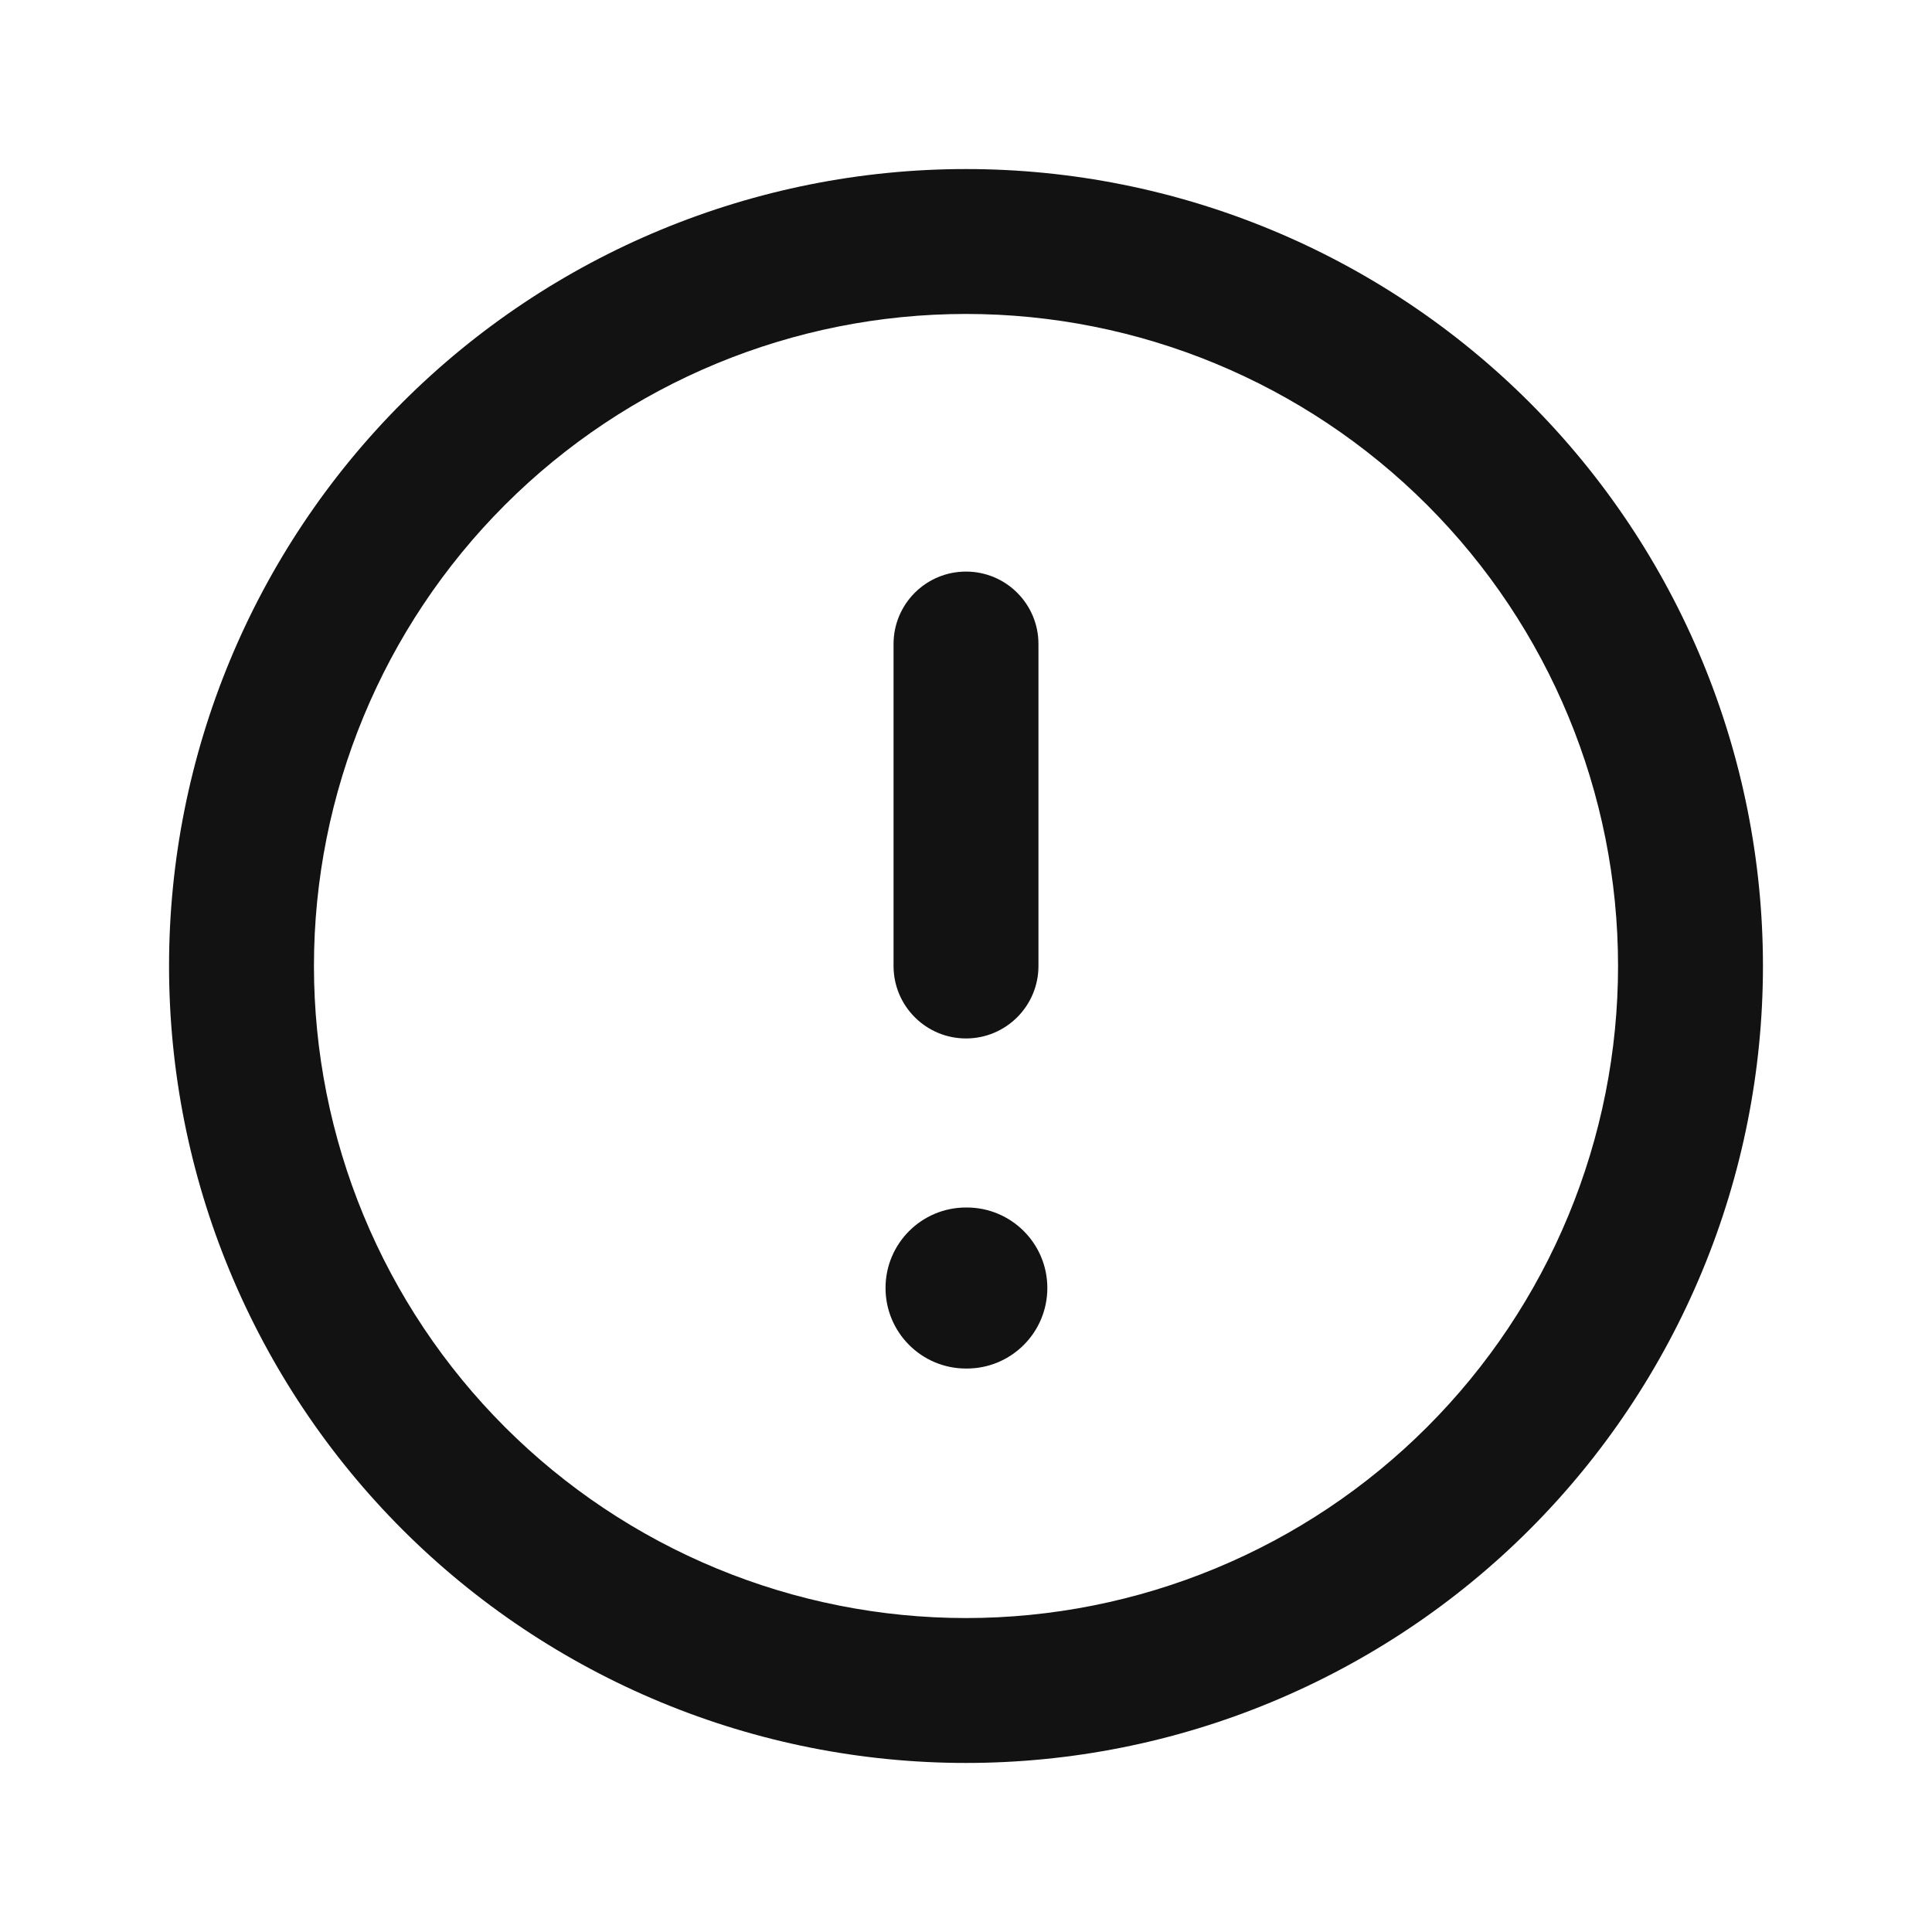
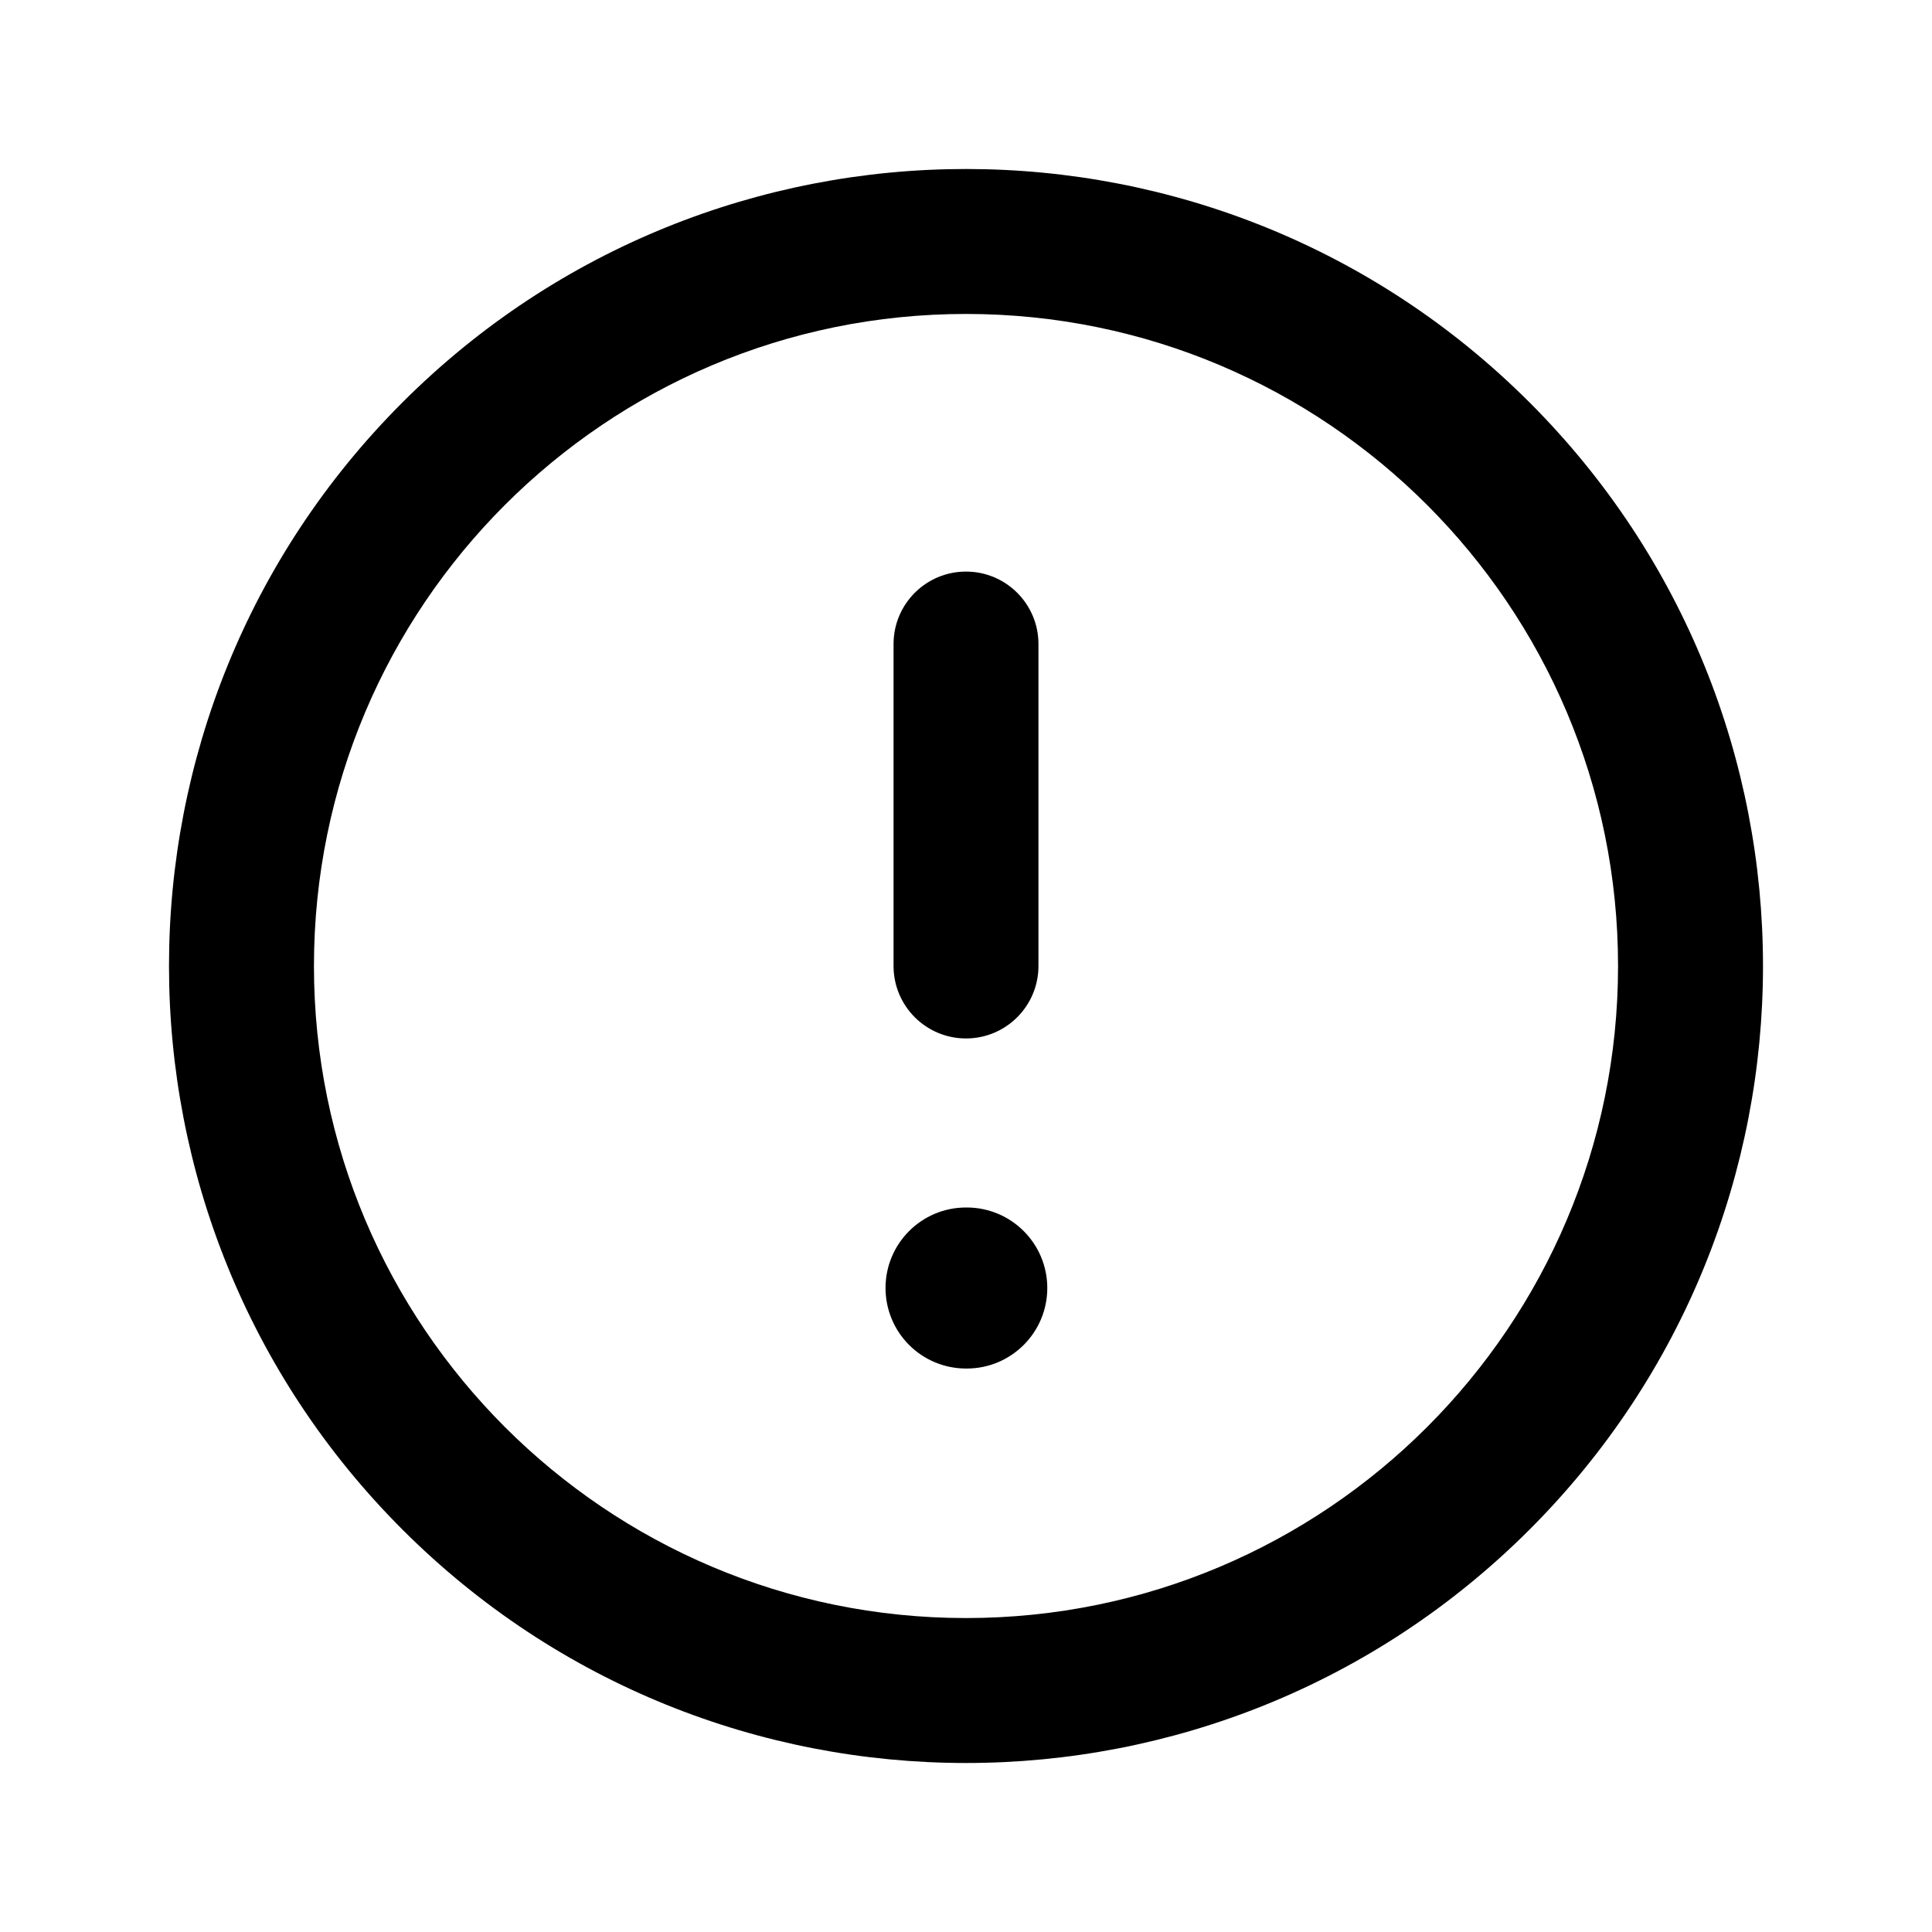
- <svg xmlns="http://www.w3.org/2000/svg" width="20" height="20" viewBox="0 0 20 20" fill="none">
-   <path fill-rule="evenodd" clip-rule="evenodd" d="M4.166 4.166C5.714 2.619 7.812 1.75 10 1.75C12.188 1.75 14.286 2.619 15.834 4.166C17.381 5.714 18.25 7.812 18.25 10C18.25 11.083 18.037 12.156 17.622 13.157C17.207 14.158 16.6 15.068 15.834 15.834C15.068 16.6 14.158 17.207 13.157 17.622C12.156 18.037 11.083 18.25 10 18.25C8.917 18.25 7.844 18.037 6.843 17.622C5.842 17.207 4.932 16.6 4.166 15.834C3.4 15.068 2.793 14.158 2.378 13.157C1.963 12.156 1.75 11.083 1.75 10C1.75 7.812 2.619 5.714 4.166 4.166ZM10 3.25C8.21 3.25 6.493 3.961 5.227 5.227C3.961 6.493 3.25 8.21 3.25 10C3.25 10.886 3.425 11.764 3.764 12.583C4.103 13.402 4.6 14.146 5.227 14.773C5.854 15.4 6.598 15.897 7.417 16.236C8.236 16.575 9.114 16.75 10 16.75C10.886 16.75 11.764 16.575 12.583 16.236C13.402 15.897 14.146 15.4 14.773 14.773C15.4 14.146 15.897 13.402 16.236 12.583C16.575 11.764 16.75 10.886 16.75 10C16.75 8.21 16.039 6.493 14.773 5.227C13.507 3.961 11.79 3.25 10 3.25Z" fill="#121212" />
-   <path fill-rule="evenodd" clip-rule="evenodd" d="M10 5.917C10.414 5.917 10.75 6.252 10.75 6.667V10C10.75 10.414 10.414 10.75 10 10.75C9.586 10.75 9.25 10.414 9.25 10V6.667C9.25 6.252 9.586 5.917 10 5.917Z" fill="#121212" />
-   <path fill-rule="evenodd" clip-rule="evenodd" d="M9.167 13.333C9.167 12.873 9.54 12.5 10 12.5H10.008C10.469 12.5 10.842 12.873 10.842 13.333C10.842 13.794 10.469 14.167 10.008 14.167H10C9.54 14.167 9.167 13.794 9.167 13.333Z" fill="#121212" />
+ <svg xmlns="http://www.w3.org/2000/svg" viewBox="0 0 20 20" fill="none" width="20" height="20">
+   <g fill="currentColor" fill-rule="evenodd" clip-rule="evenodd">
+     <path d="M4.166 4.166a8.25 8.25 0 1 1 11.668 11.668A8.25 8.25 0 0 1 4.166 4.166zM10 3.25a6.75 6.75 0 1 0 0 13.5 6.75 6.75 0 0 0 0-13.5z" />
+     <path d="M10 5.917a.75.75 0 0 1 .75.75V10a.75.75 0 0 1-1.5 0V6.667a.75.75 0 0 1 .75-.75zm-.833 7.416c0-.46.373-.833.833-.833h.008a.833.833 0 1 1 0 1.667H10a.833.833 0 0 1-.833-.834z" />
+   </g>
</svg>
